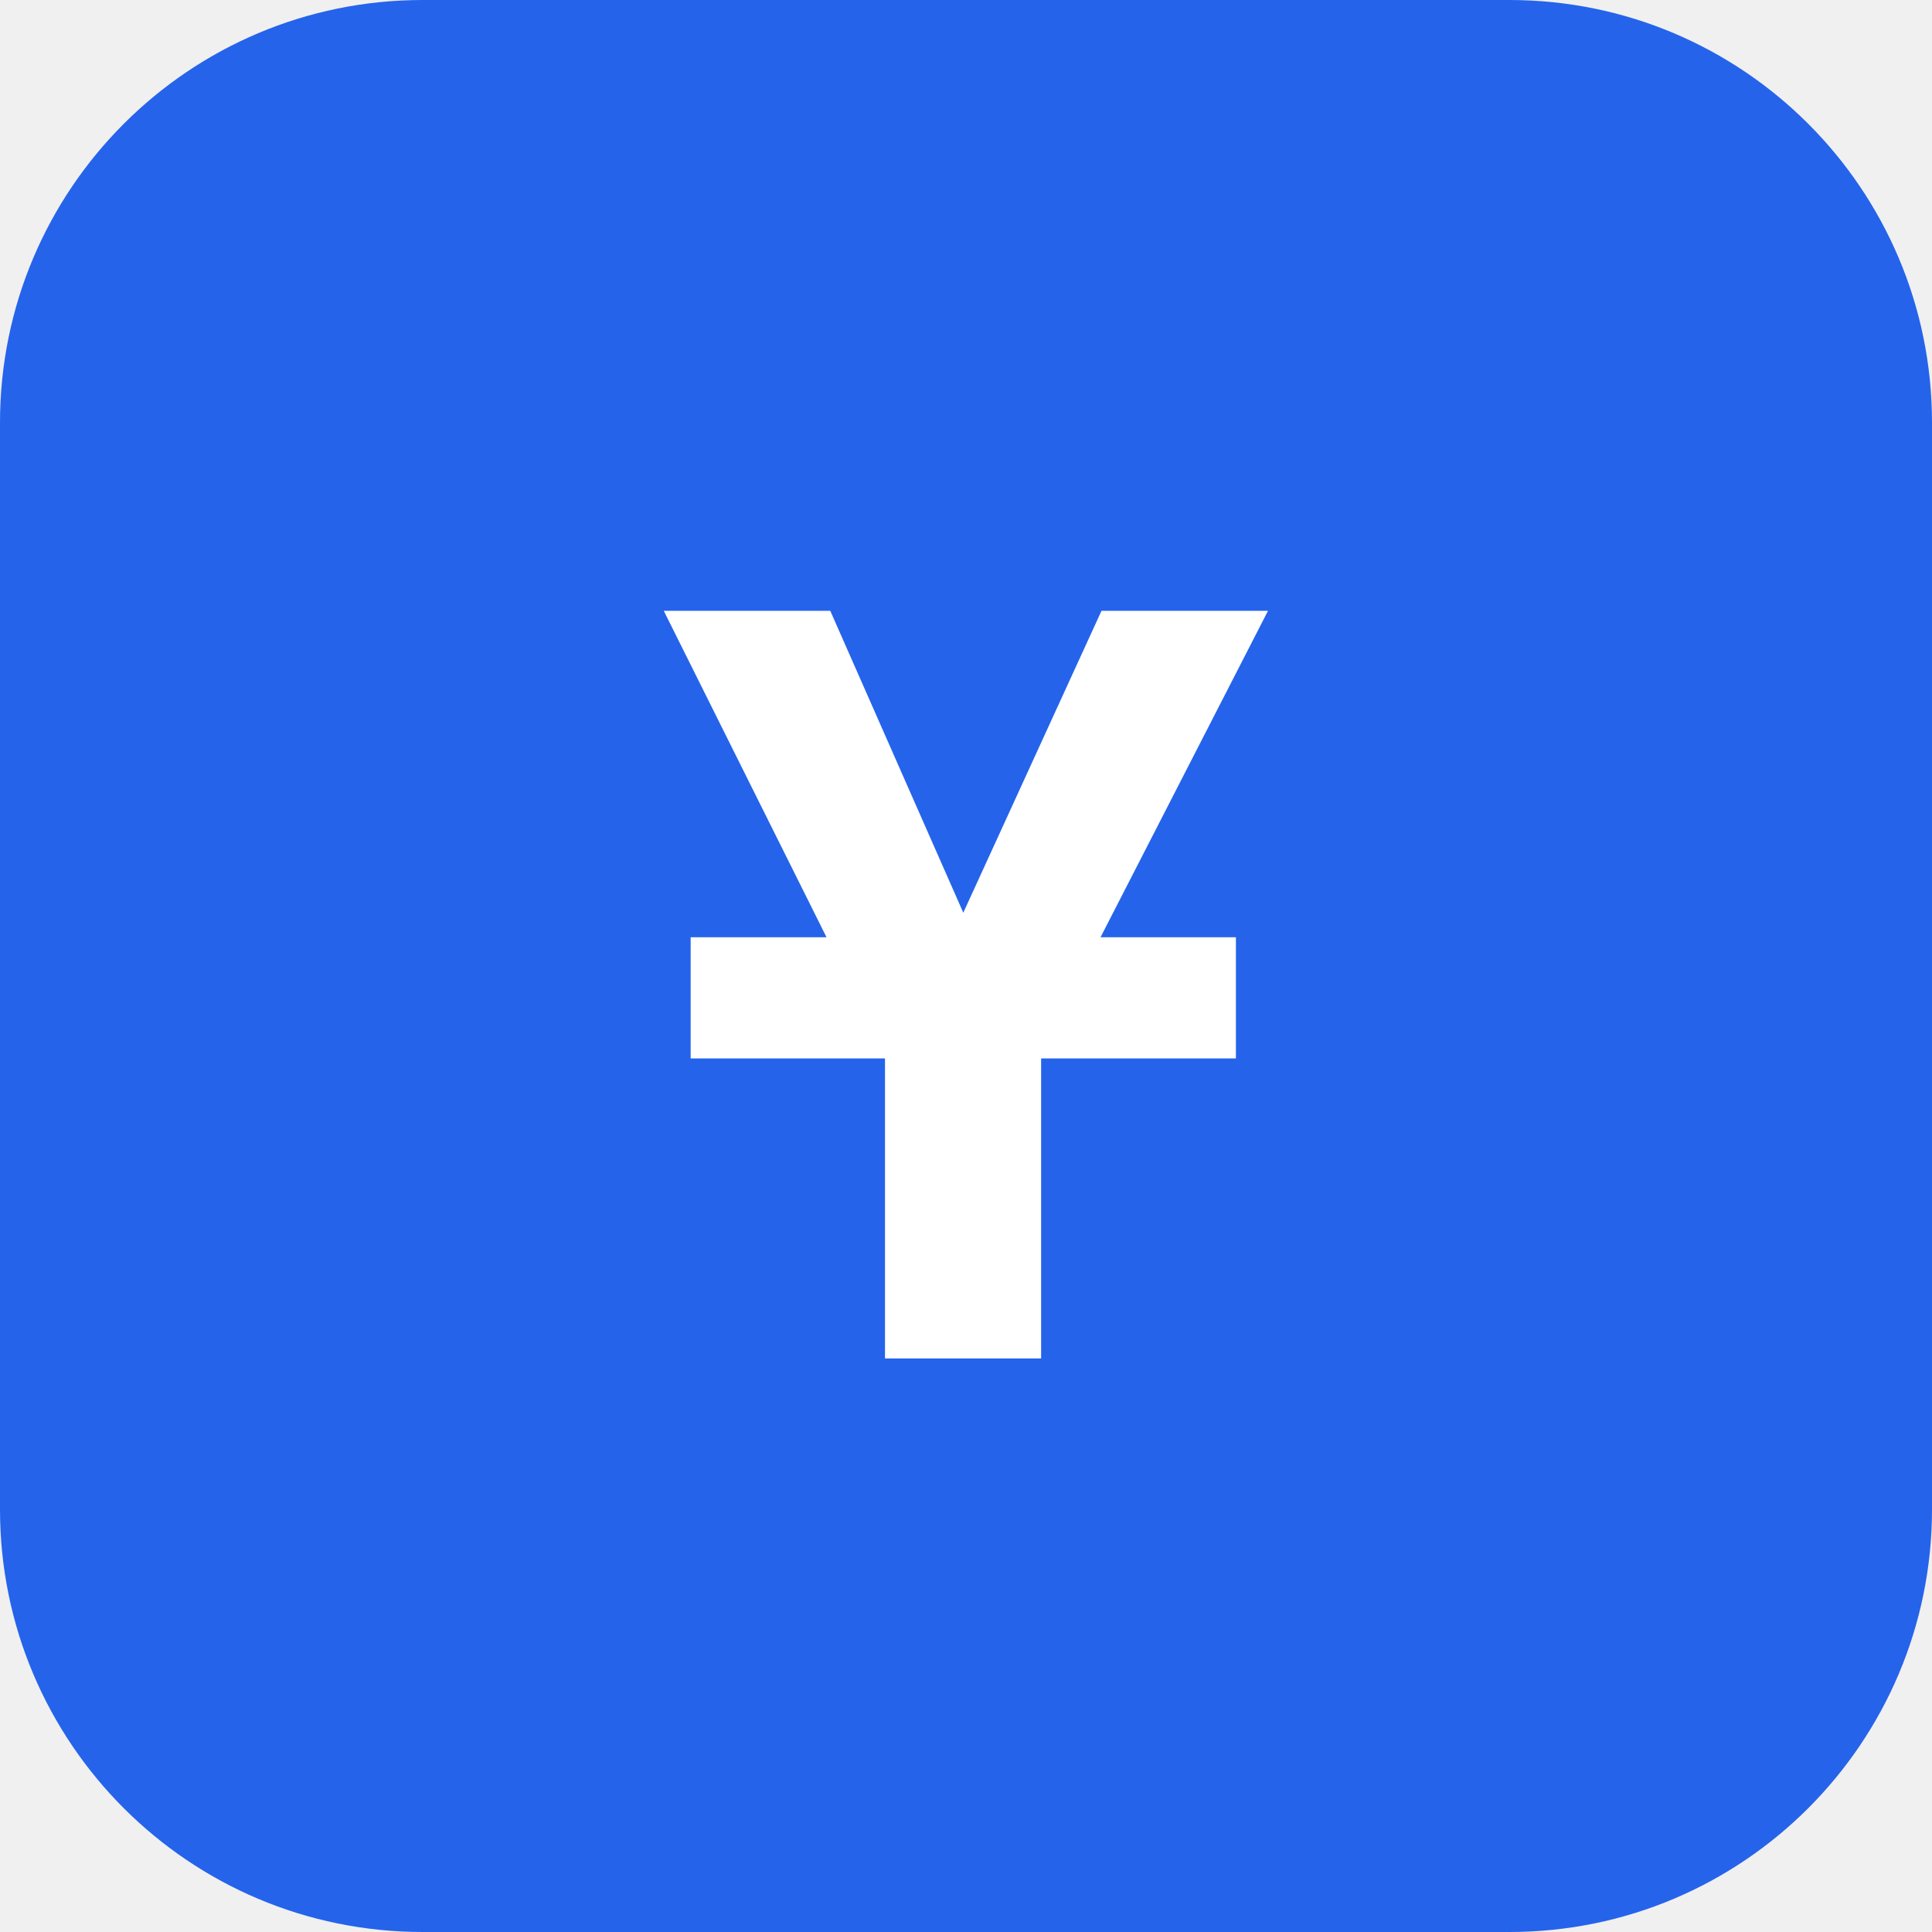
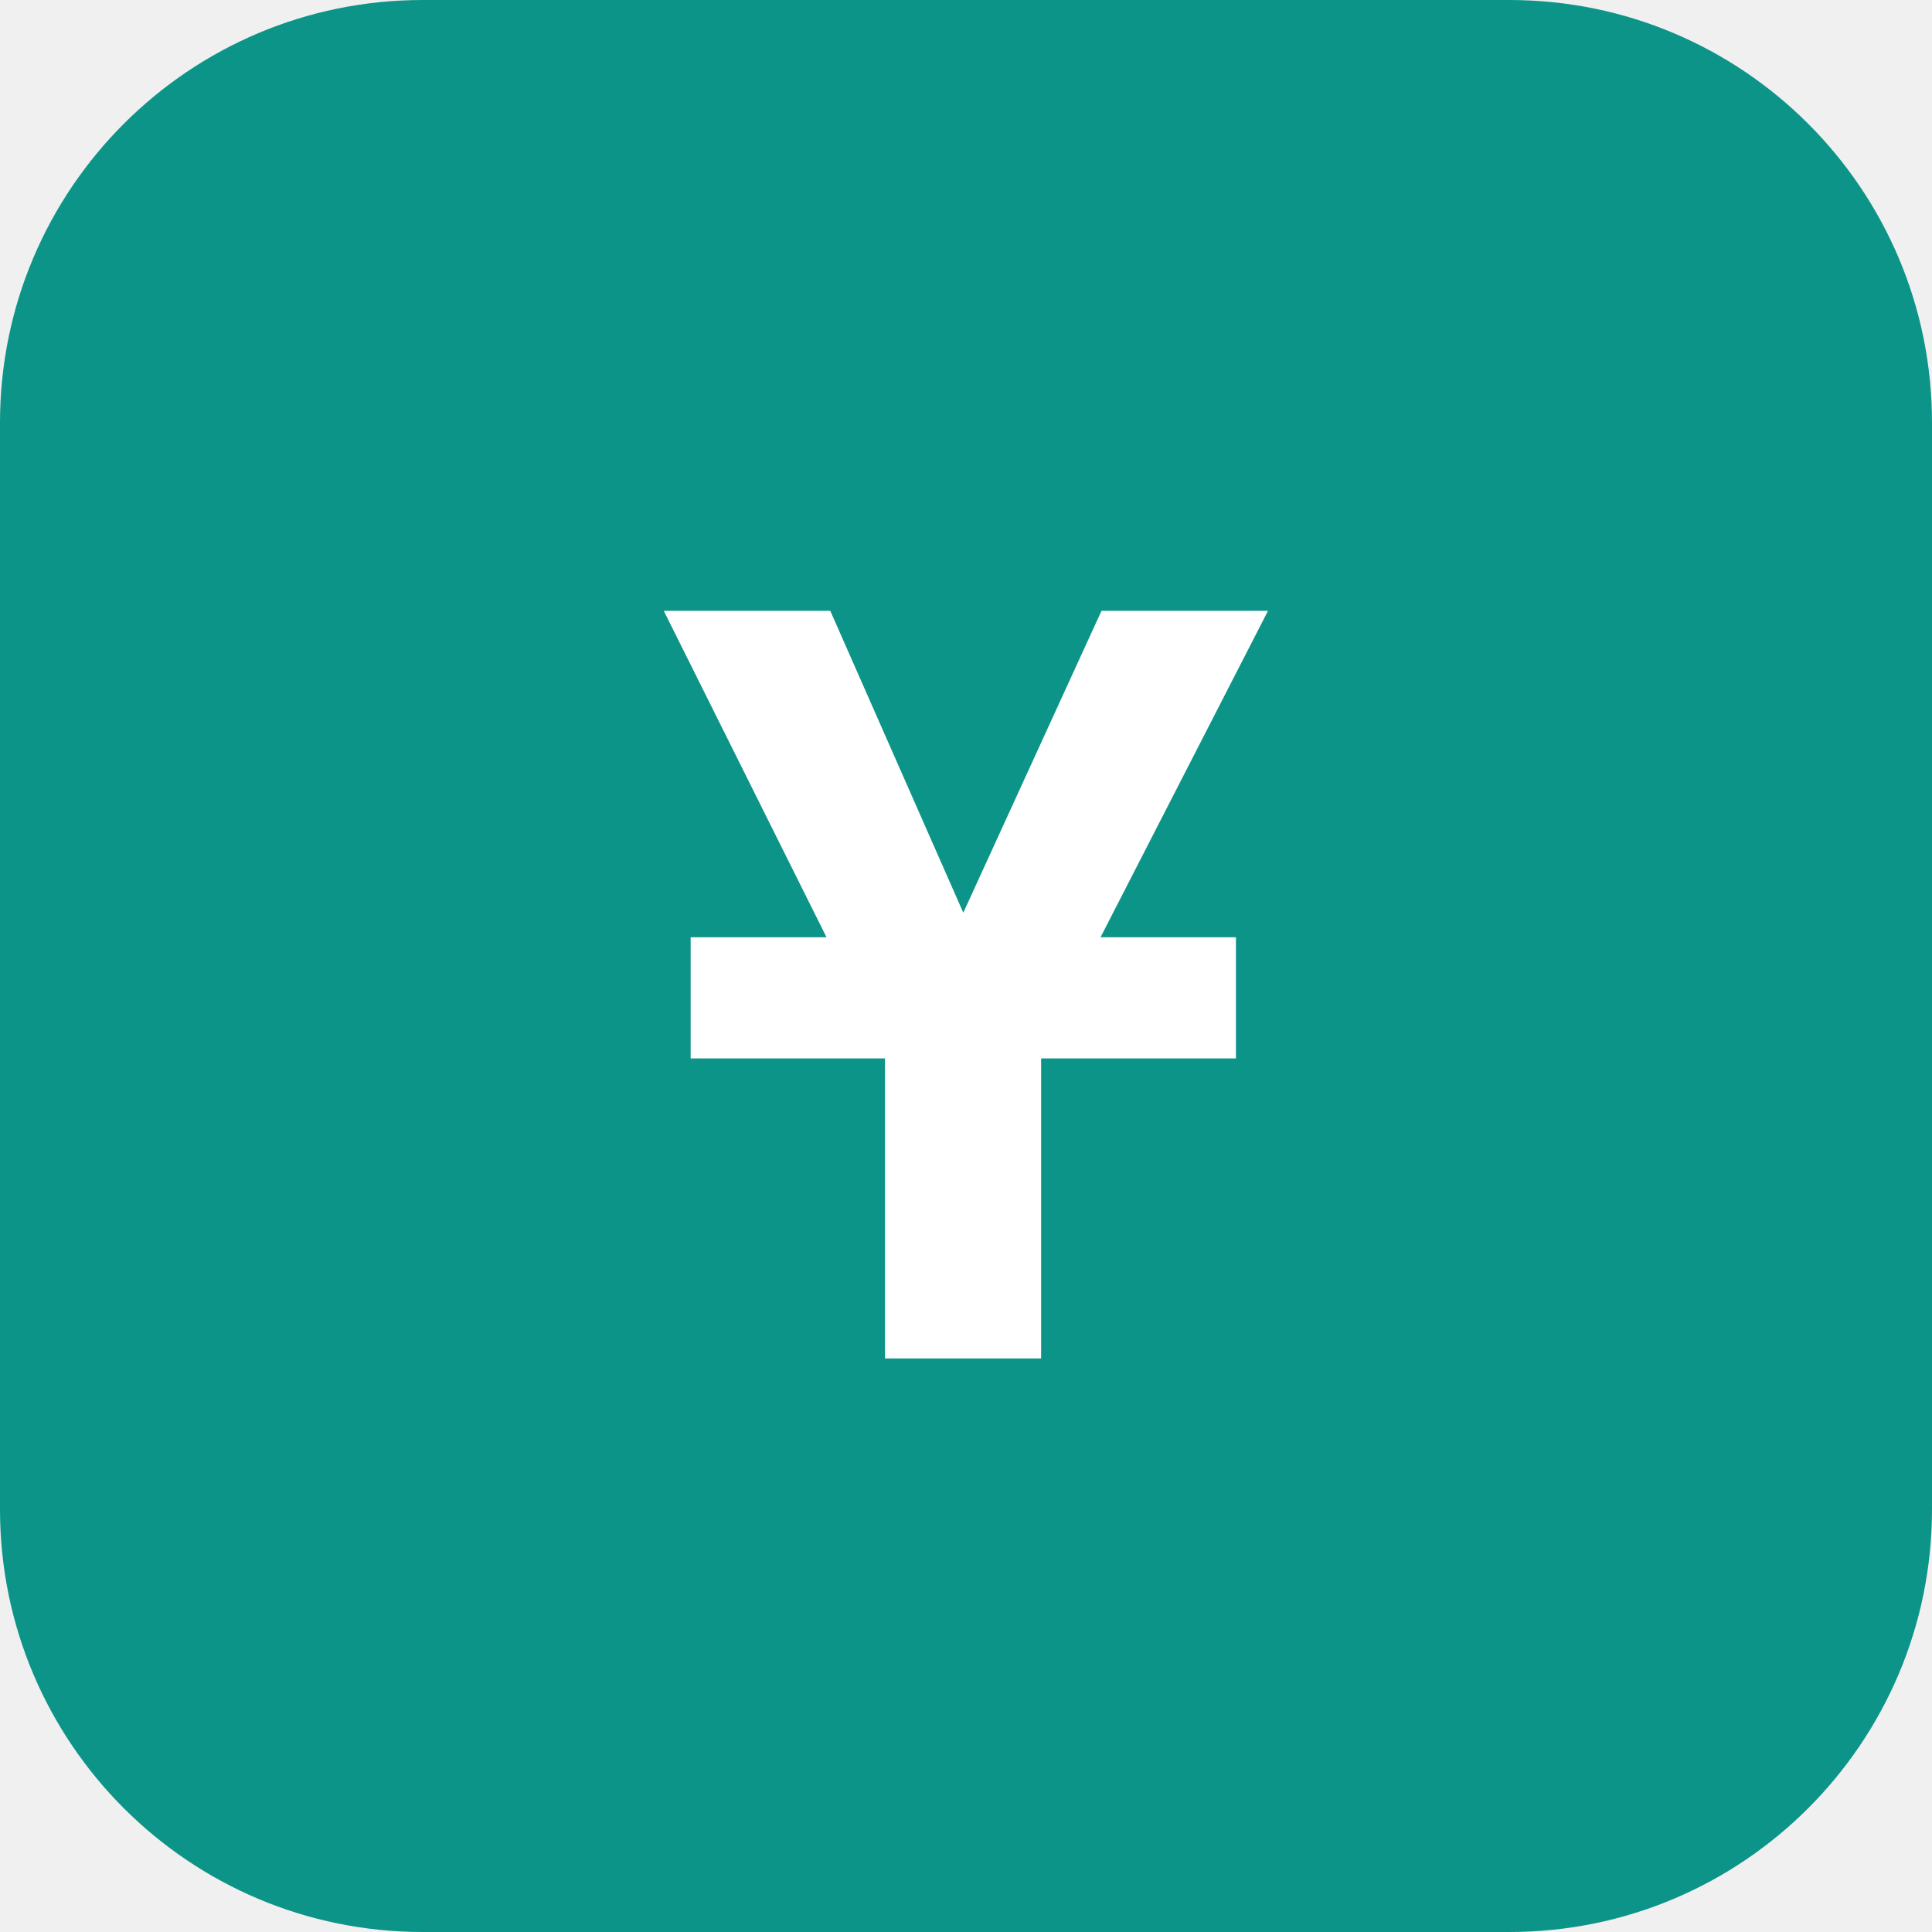
<svg xmlns="http://www.w3.org/2000/svg" width="64" height="64" viewBox="0 0 64 64">
-   <rect width="64" height="64" rx="14" fill="#2563EB" />
+   <rect width="64" height="64" rx="14" fill="#0D9488" />
  <text x="32" y="45" font-family="Arial, Helvetica, sans-serif" font-size="36" font-weight="bold" text-anchor="middle" fill="#ffffff">Ұ</text>
</svg>
